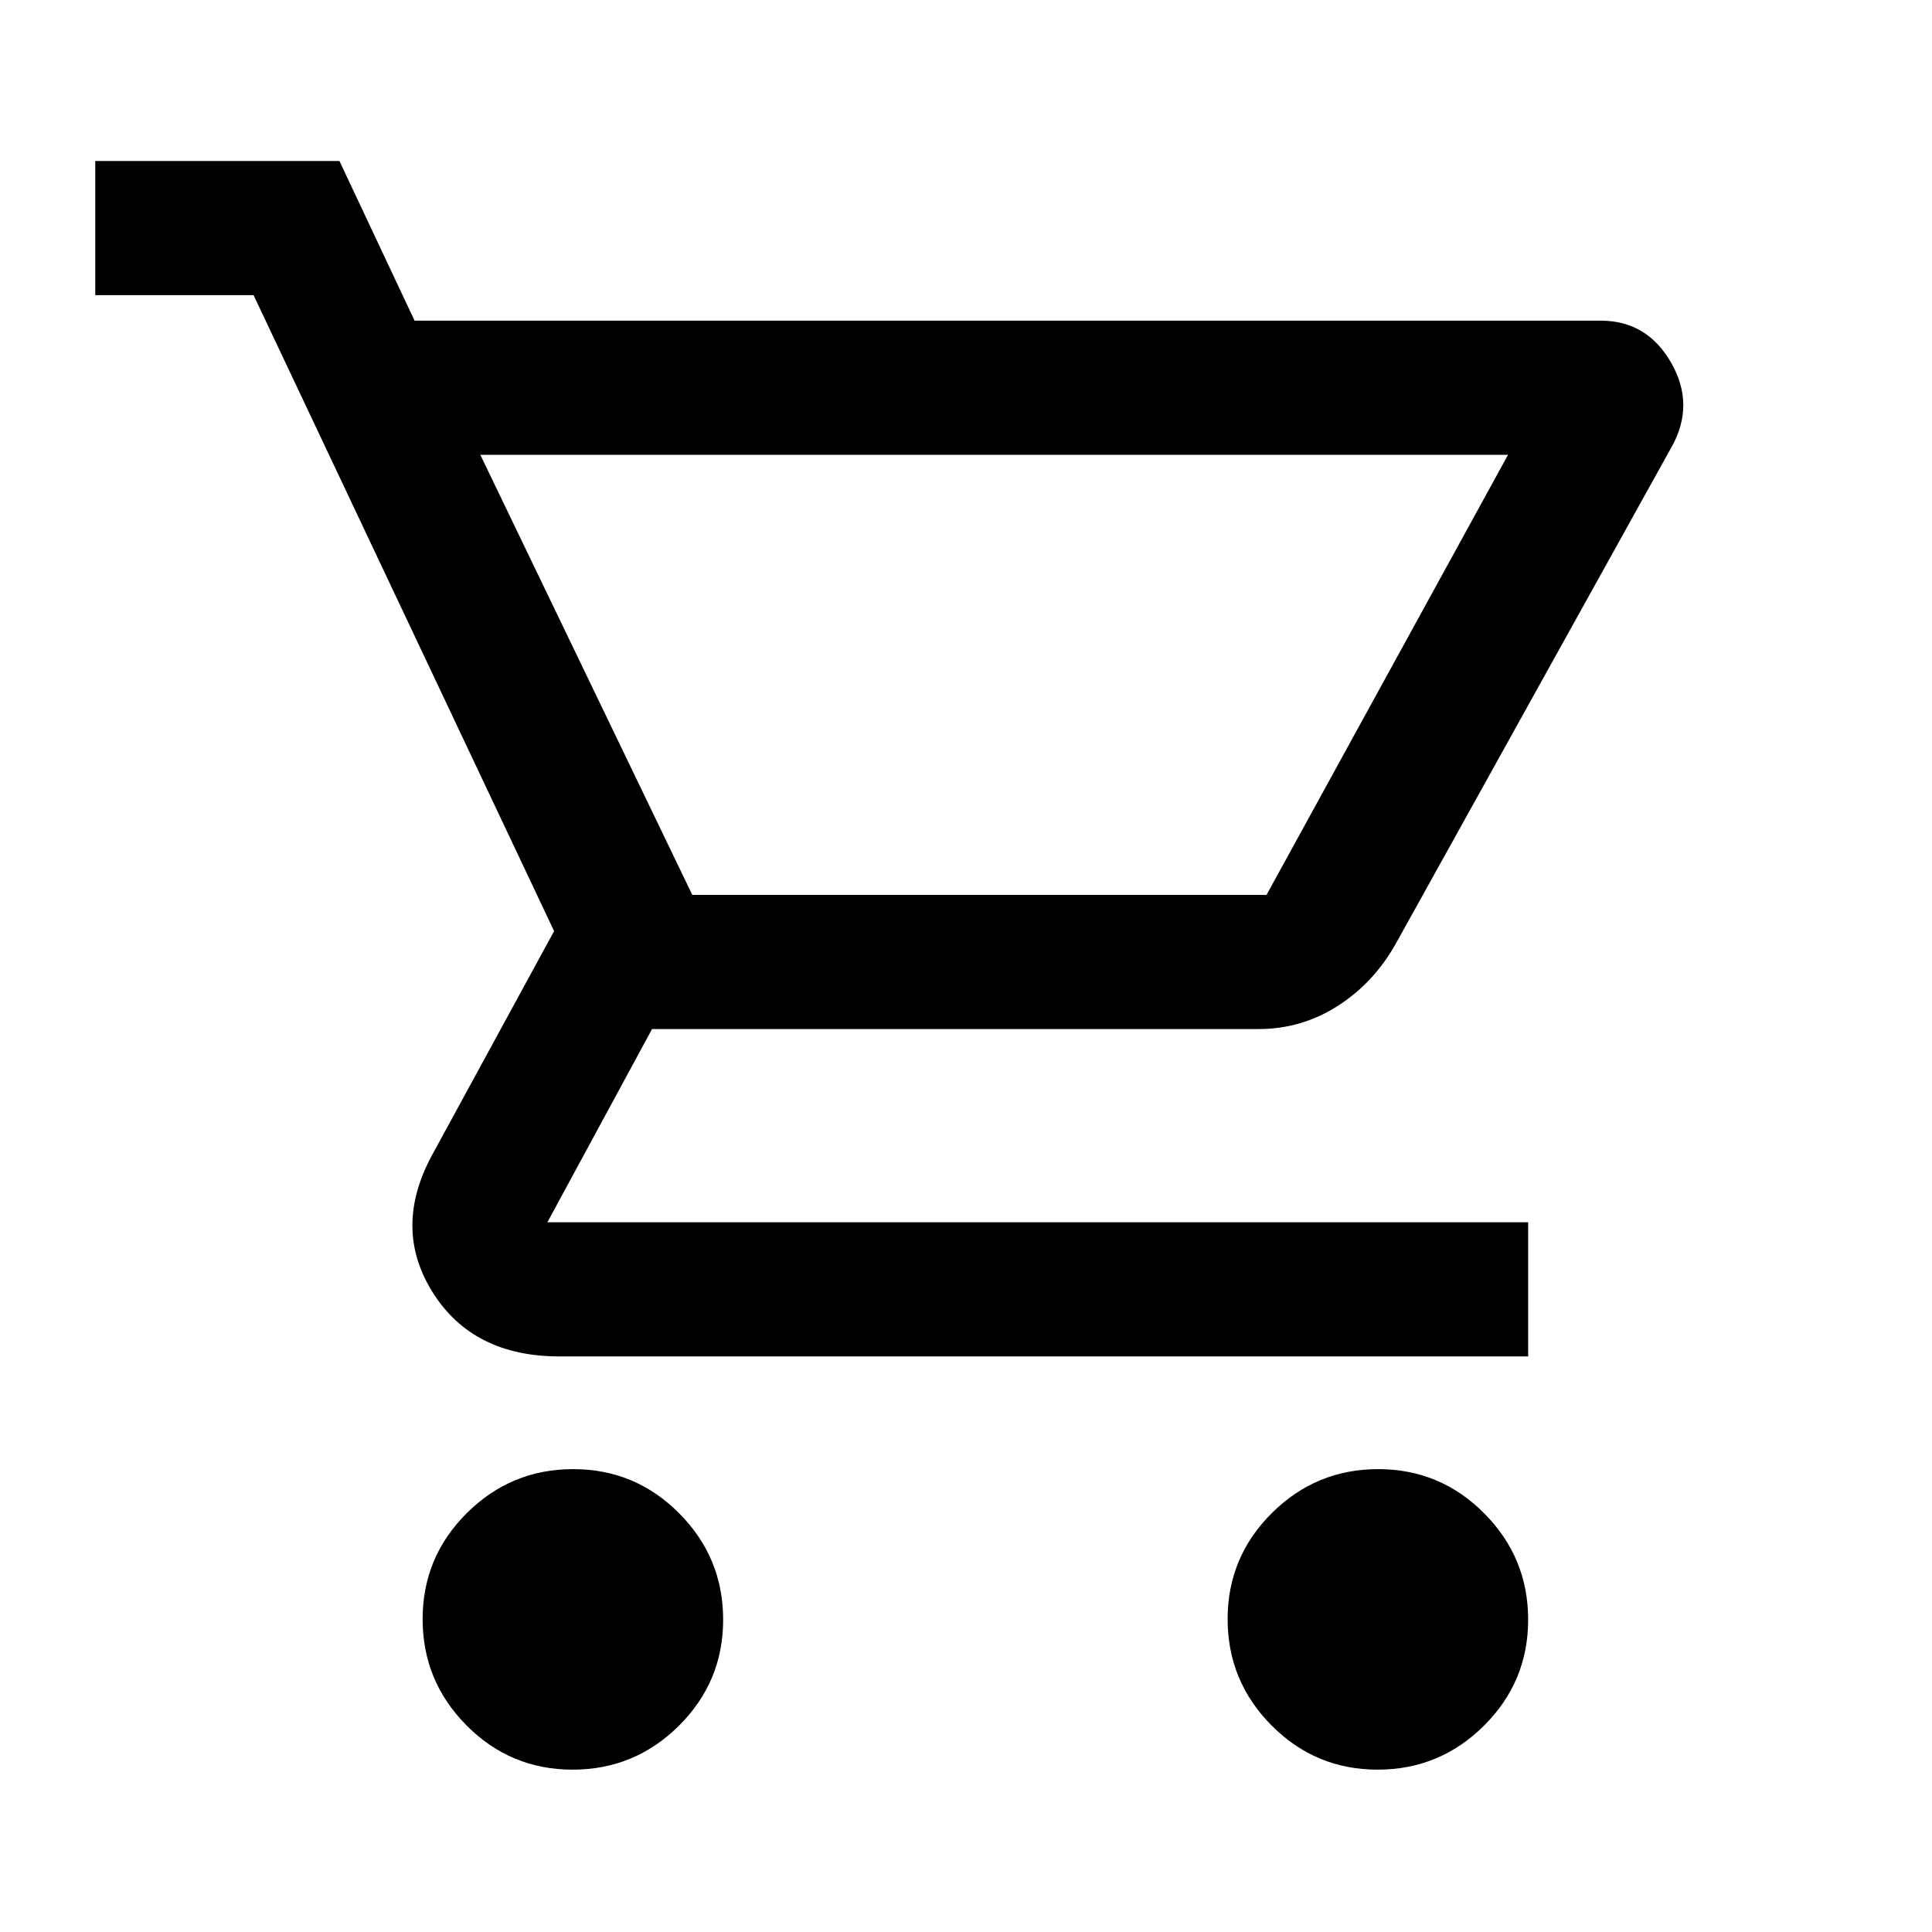
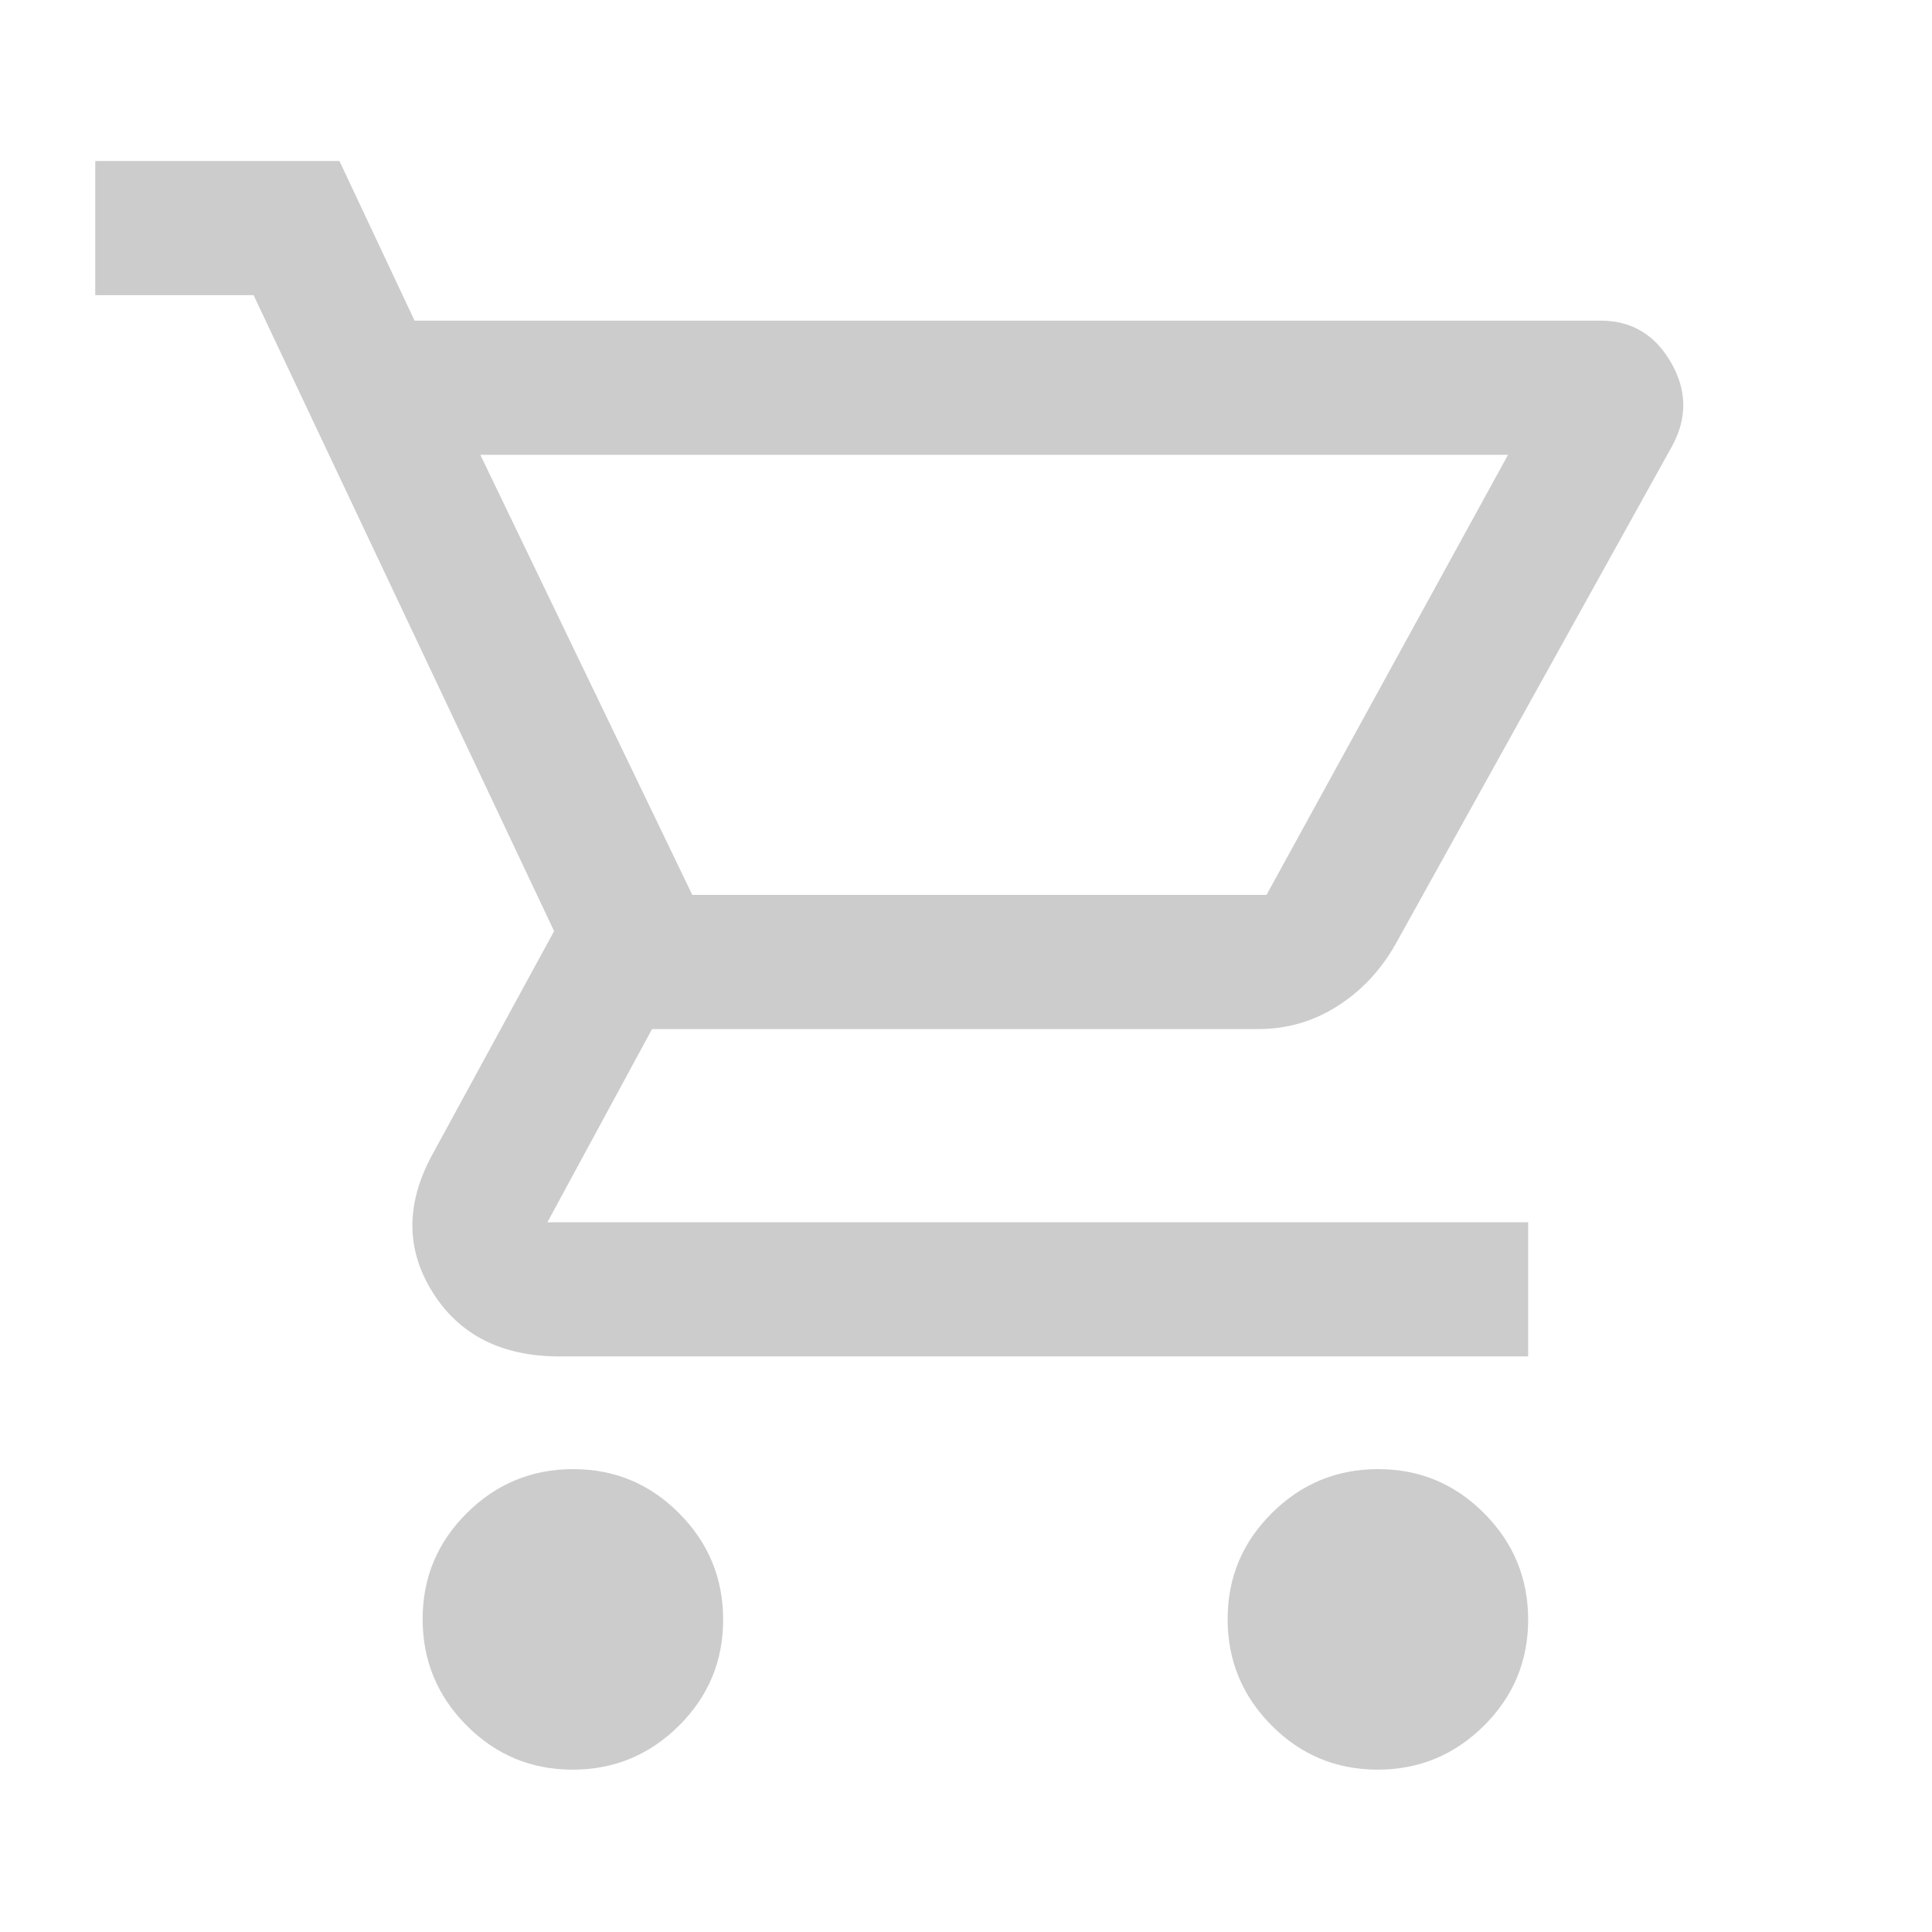
- <svg xmlns="http://www.w3.org/2000/svg" height="40px" viewBox="0 -960 960 960" width="40px" fill="#000000">
+ <svg xmlns="http://www.w3.org/2000/svg" height="40px" viewBox="0 -960 960 960" width="40px" fill="#CCCCCC">
  <path d="M284.53-80.67q-30.86 0-52.7-21.97Q210-124.62 210-155.47q0-30.86 21.98-52.7Q253.95-230 284.81-230t52.69 21.98q21.83 21.97 21.83 52.83t-21.97 52.69q-21.98 21.83-52.83 21.83Zm400 0q-30.86 0-52.7-21.97Q610-124.62 610-155.47q0-30.86 21.98-52.7Q653.95-230 684.81-230t52.69 21.98q21.83 21.97 21.83 52.83t-21.97 52.69q-21.98 21.83-52.83 21.83ZM238.67-734 344-515.33h285.33l120-218.67H238.67ZM206-800.67h589.38q22.98 0 34.97 20.84 11.98 20.83.32 41.83L693.33-490.67q-11 19.34-28.87 30.67-17.87 11.33-39.13 11.33H324l-52 96h487.33V-286H278q-43 0-63-31.83-20-31.84-.33-68.17l60.66-111.33-149.33-316H47.33V-880h121.34L206-800.67Zm138 285.34h285.33H344Z" />
</svg>
